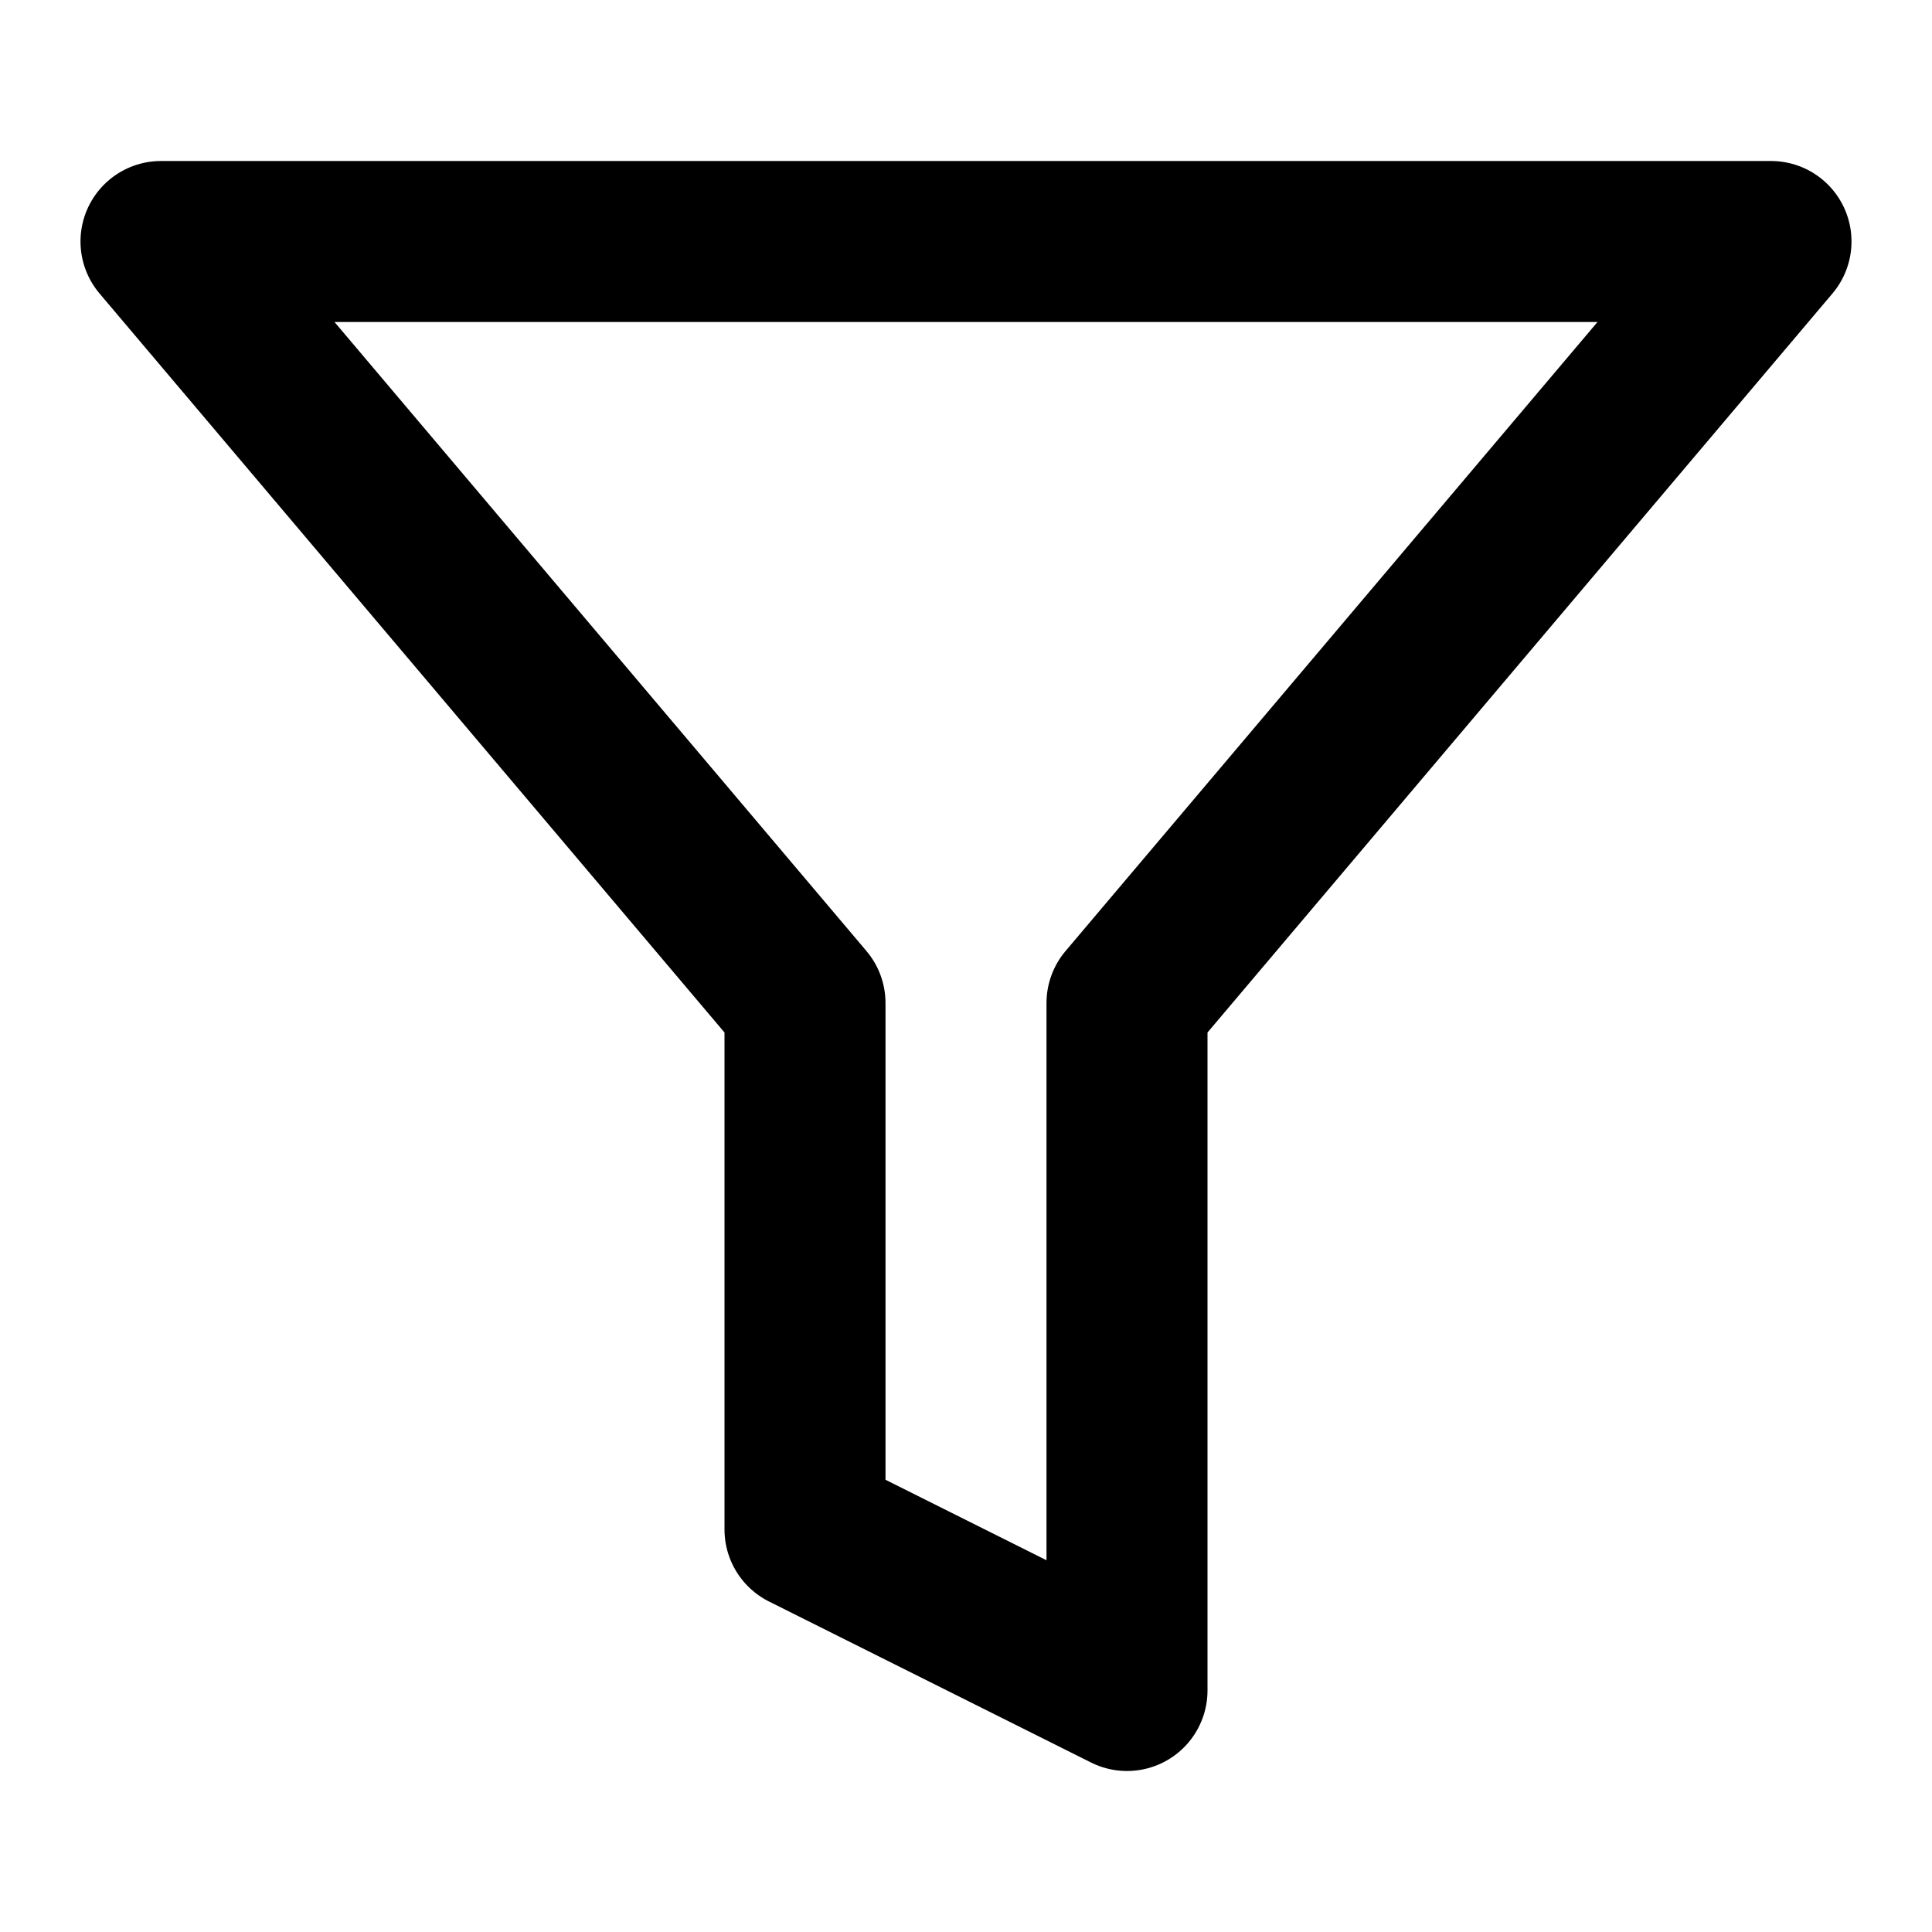
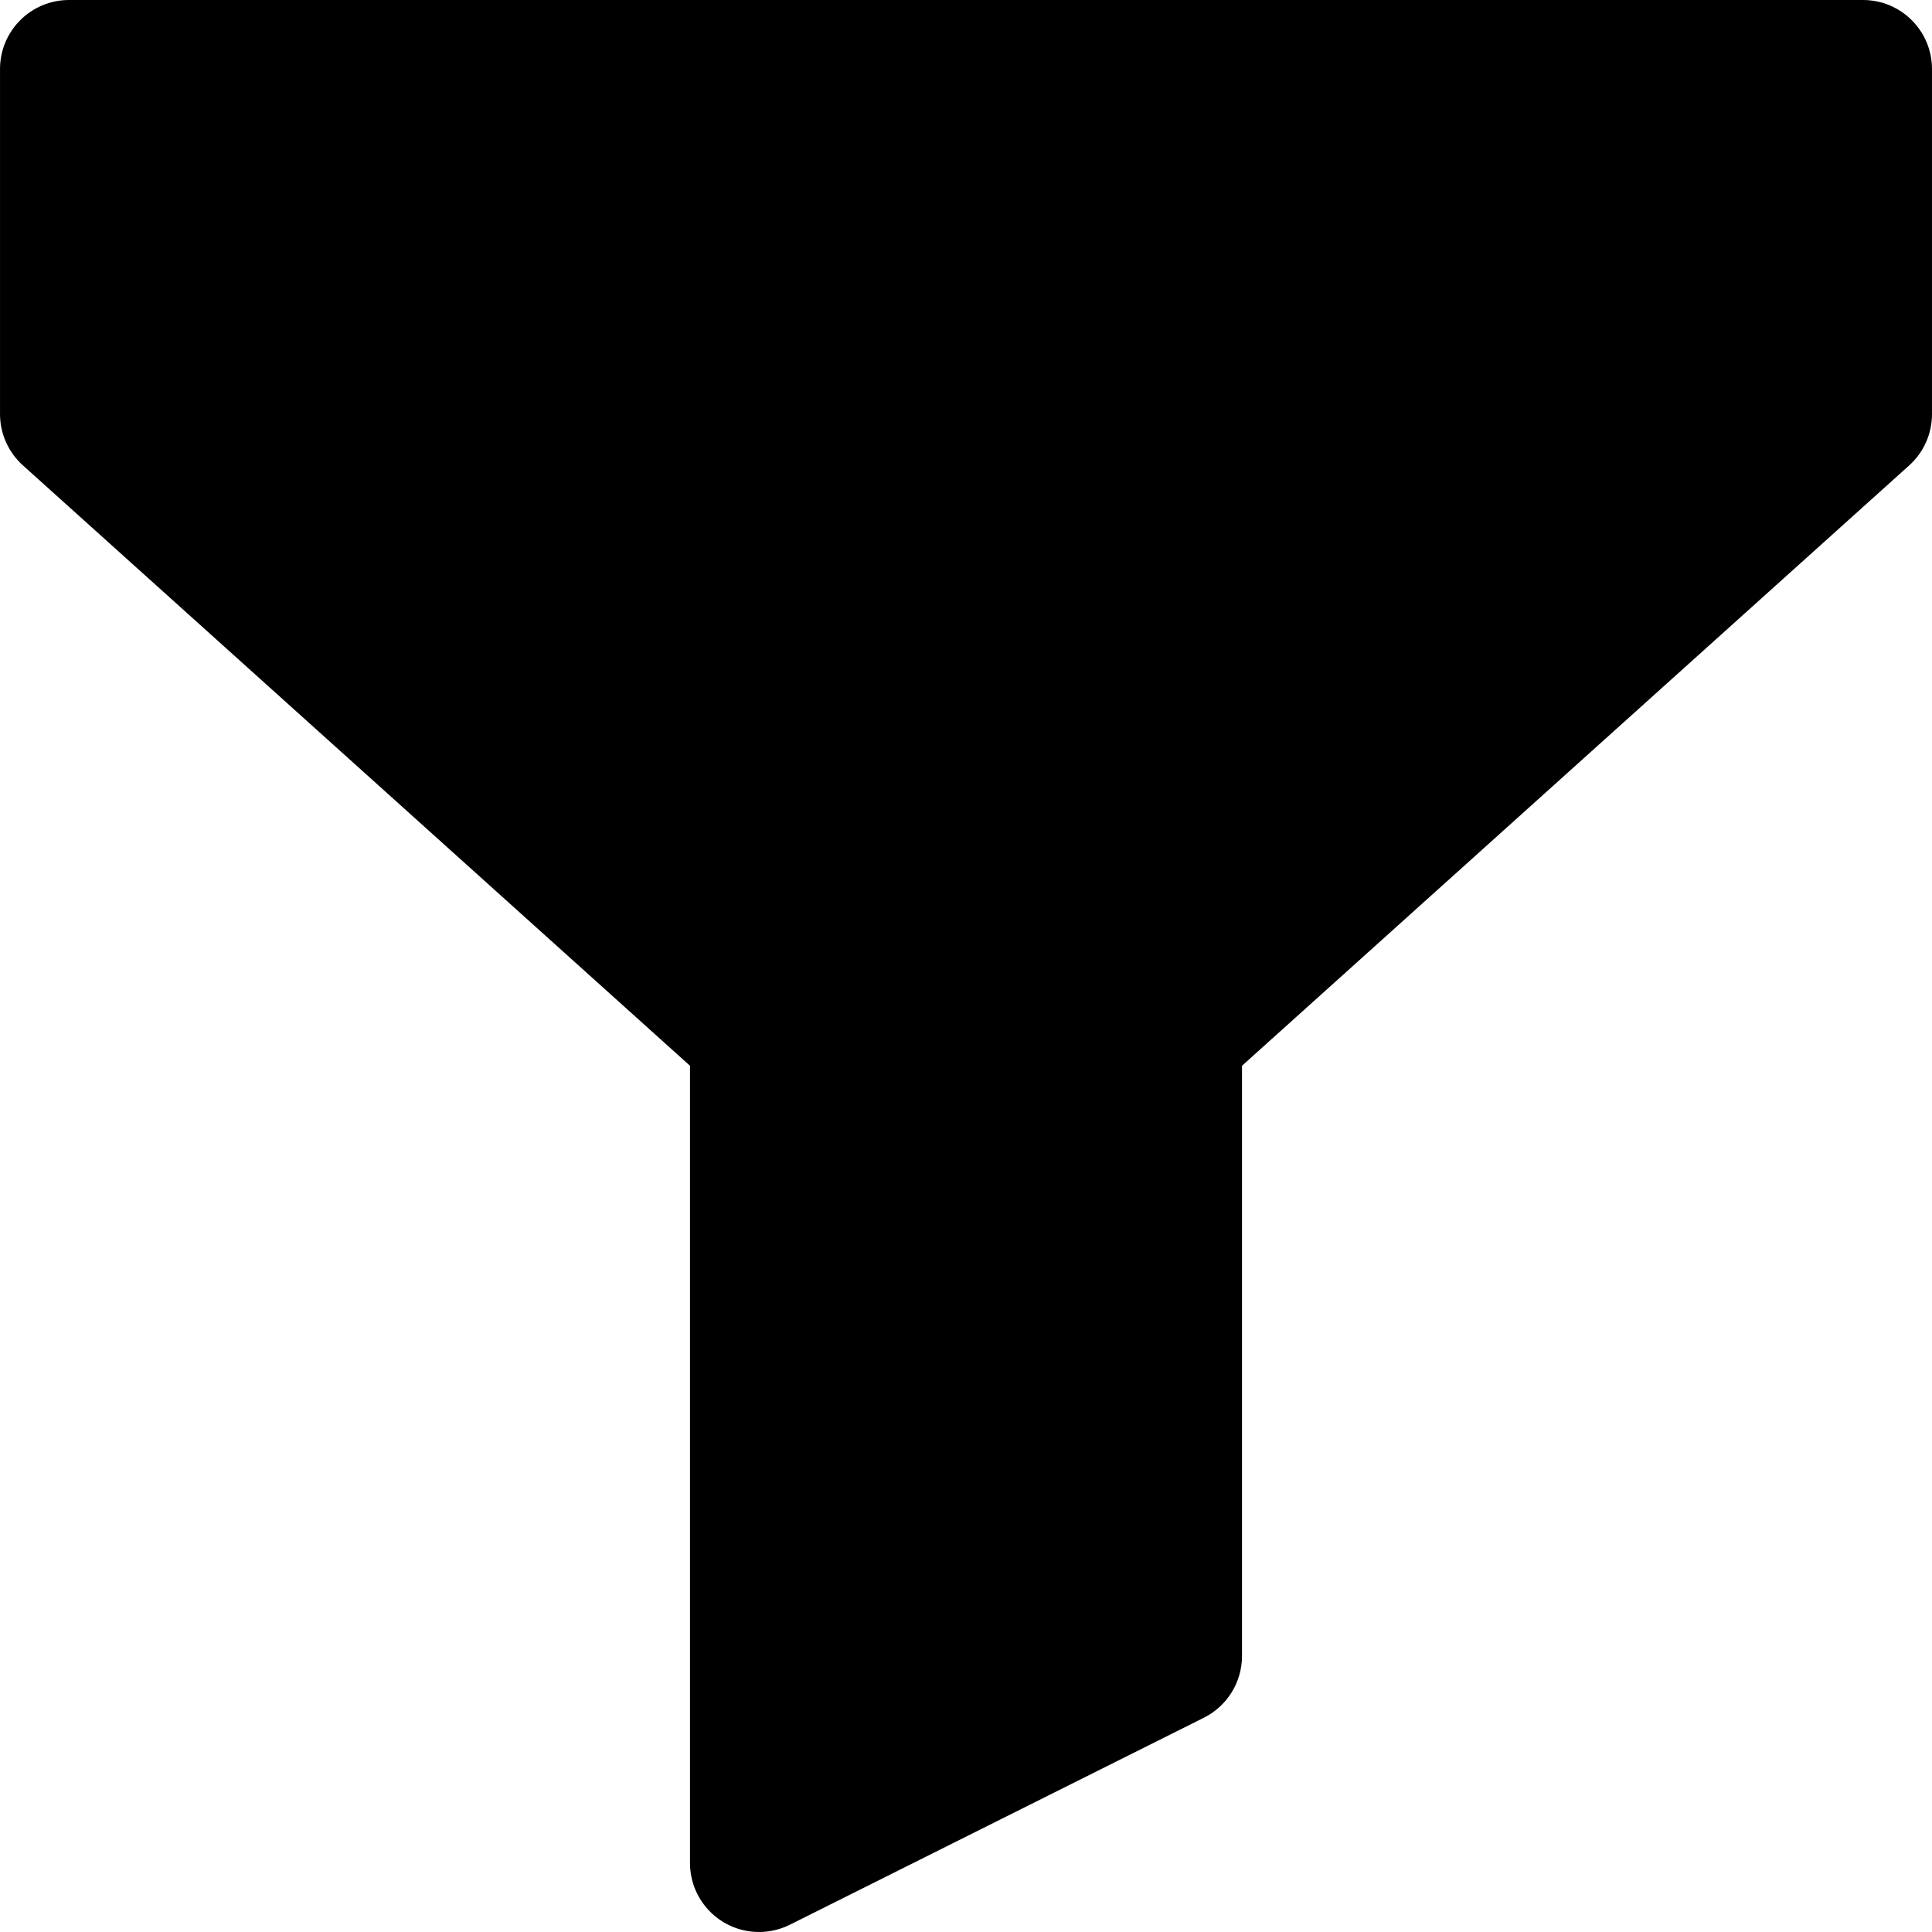
- <svg xmlns="http://www.w3.org/2000/svg" fill="none" height="24" stroke="#000" stroke-linecap="round" stroke-linejoin="round" stroke-width="2" viewBox="0 0 24 24" width="24">
-   <polygon points="22 3 2 3 10 12.46 10 19 14 21 14 12.46 22 3" />
+ <svg xmlns="http://www.w3.org/2000/svg" version="1.1" id="Capa_1" x="0px" y="0px" viewBox="0 0 477.875 477.875" style="enable-background:new 0 0 477.875 477.875;" xml:space="preserve">
+   <g>
+     <g>
+       <path d="M460.804,0H17.071C7.645,0,0.004,7.641,0.004,17.067V102.4c-0.004,4.842,2.05,9.458,5.649,12.698l165.018,148.514V460.8    c-0.004,9.426,7.633,17.07,17.059,17.075c2.651,0.001,5.266-0.615,7.637-1.8l102.4-51.2c5.786-2.891,9.441-8.806,9.438-15.275    V263.612l165.018-148.48c3.608-3.247,5.662-7.878,5.649-12.732V17.067C477.871,7.641,470.23,0,460.804,0z" />
+     </g>
+   </g>
+   <g>
+ </g>
+   <g>
+ </g>
+   <g>
+ </g>
+   <g>
+ </g>
+   <g>
+ </g>
+   <g>
+ </g>
+   <g>
+ </g>
+   <g>
+ </g>
+   <g>
+ </g>
+   <g>
+ </g>
+   <g>
+ </g>
+   <g>
+ </g>
+   <g>
+ </g>
+   <g>
+ </g>
+   <g>
+ </g>
</svg>
